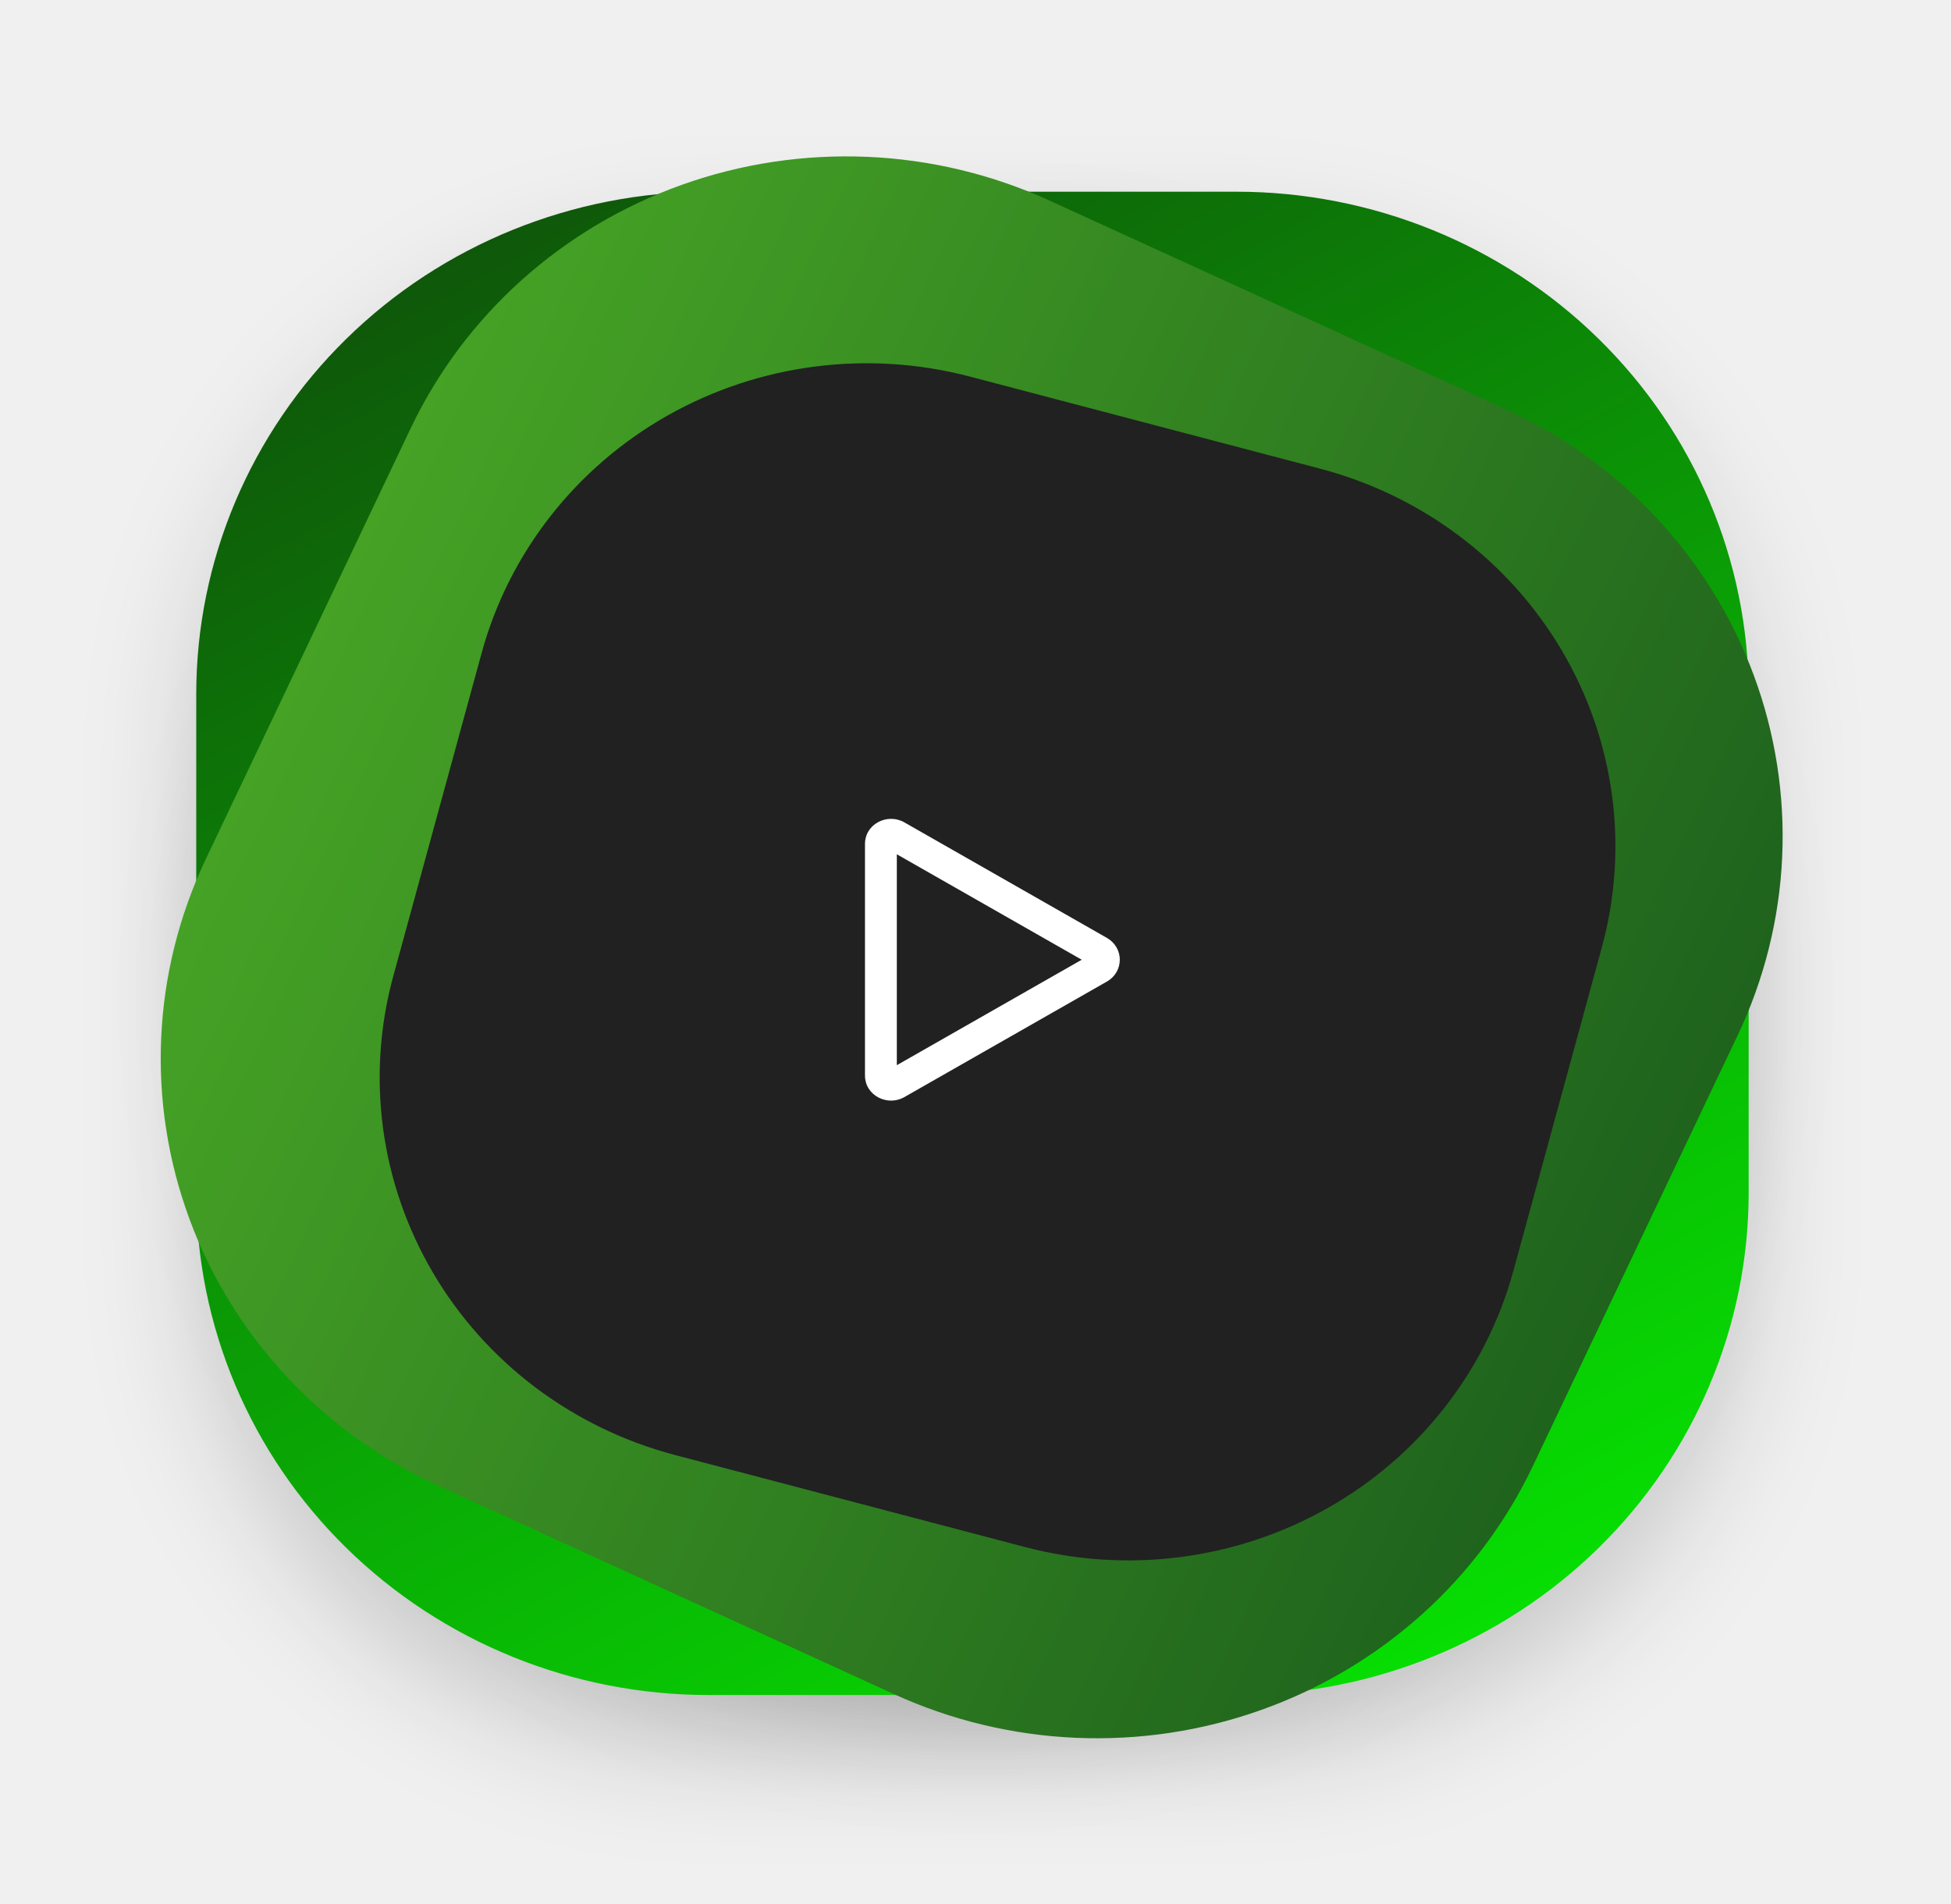
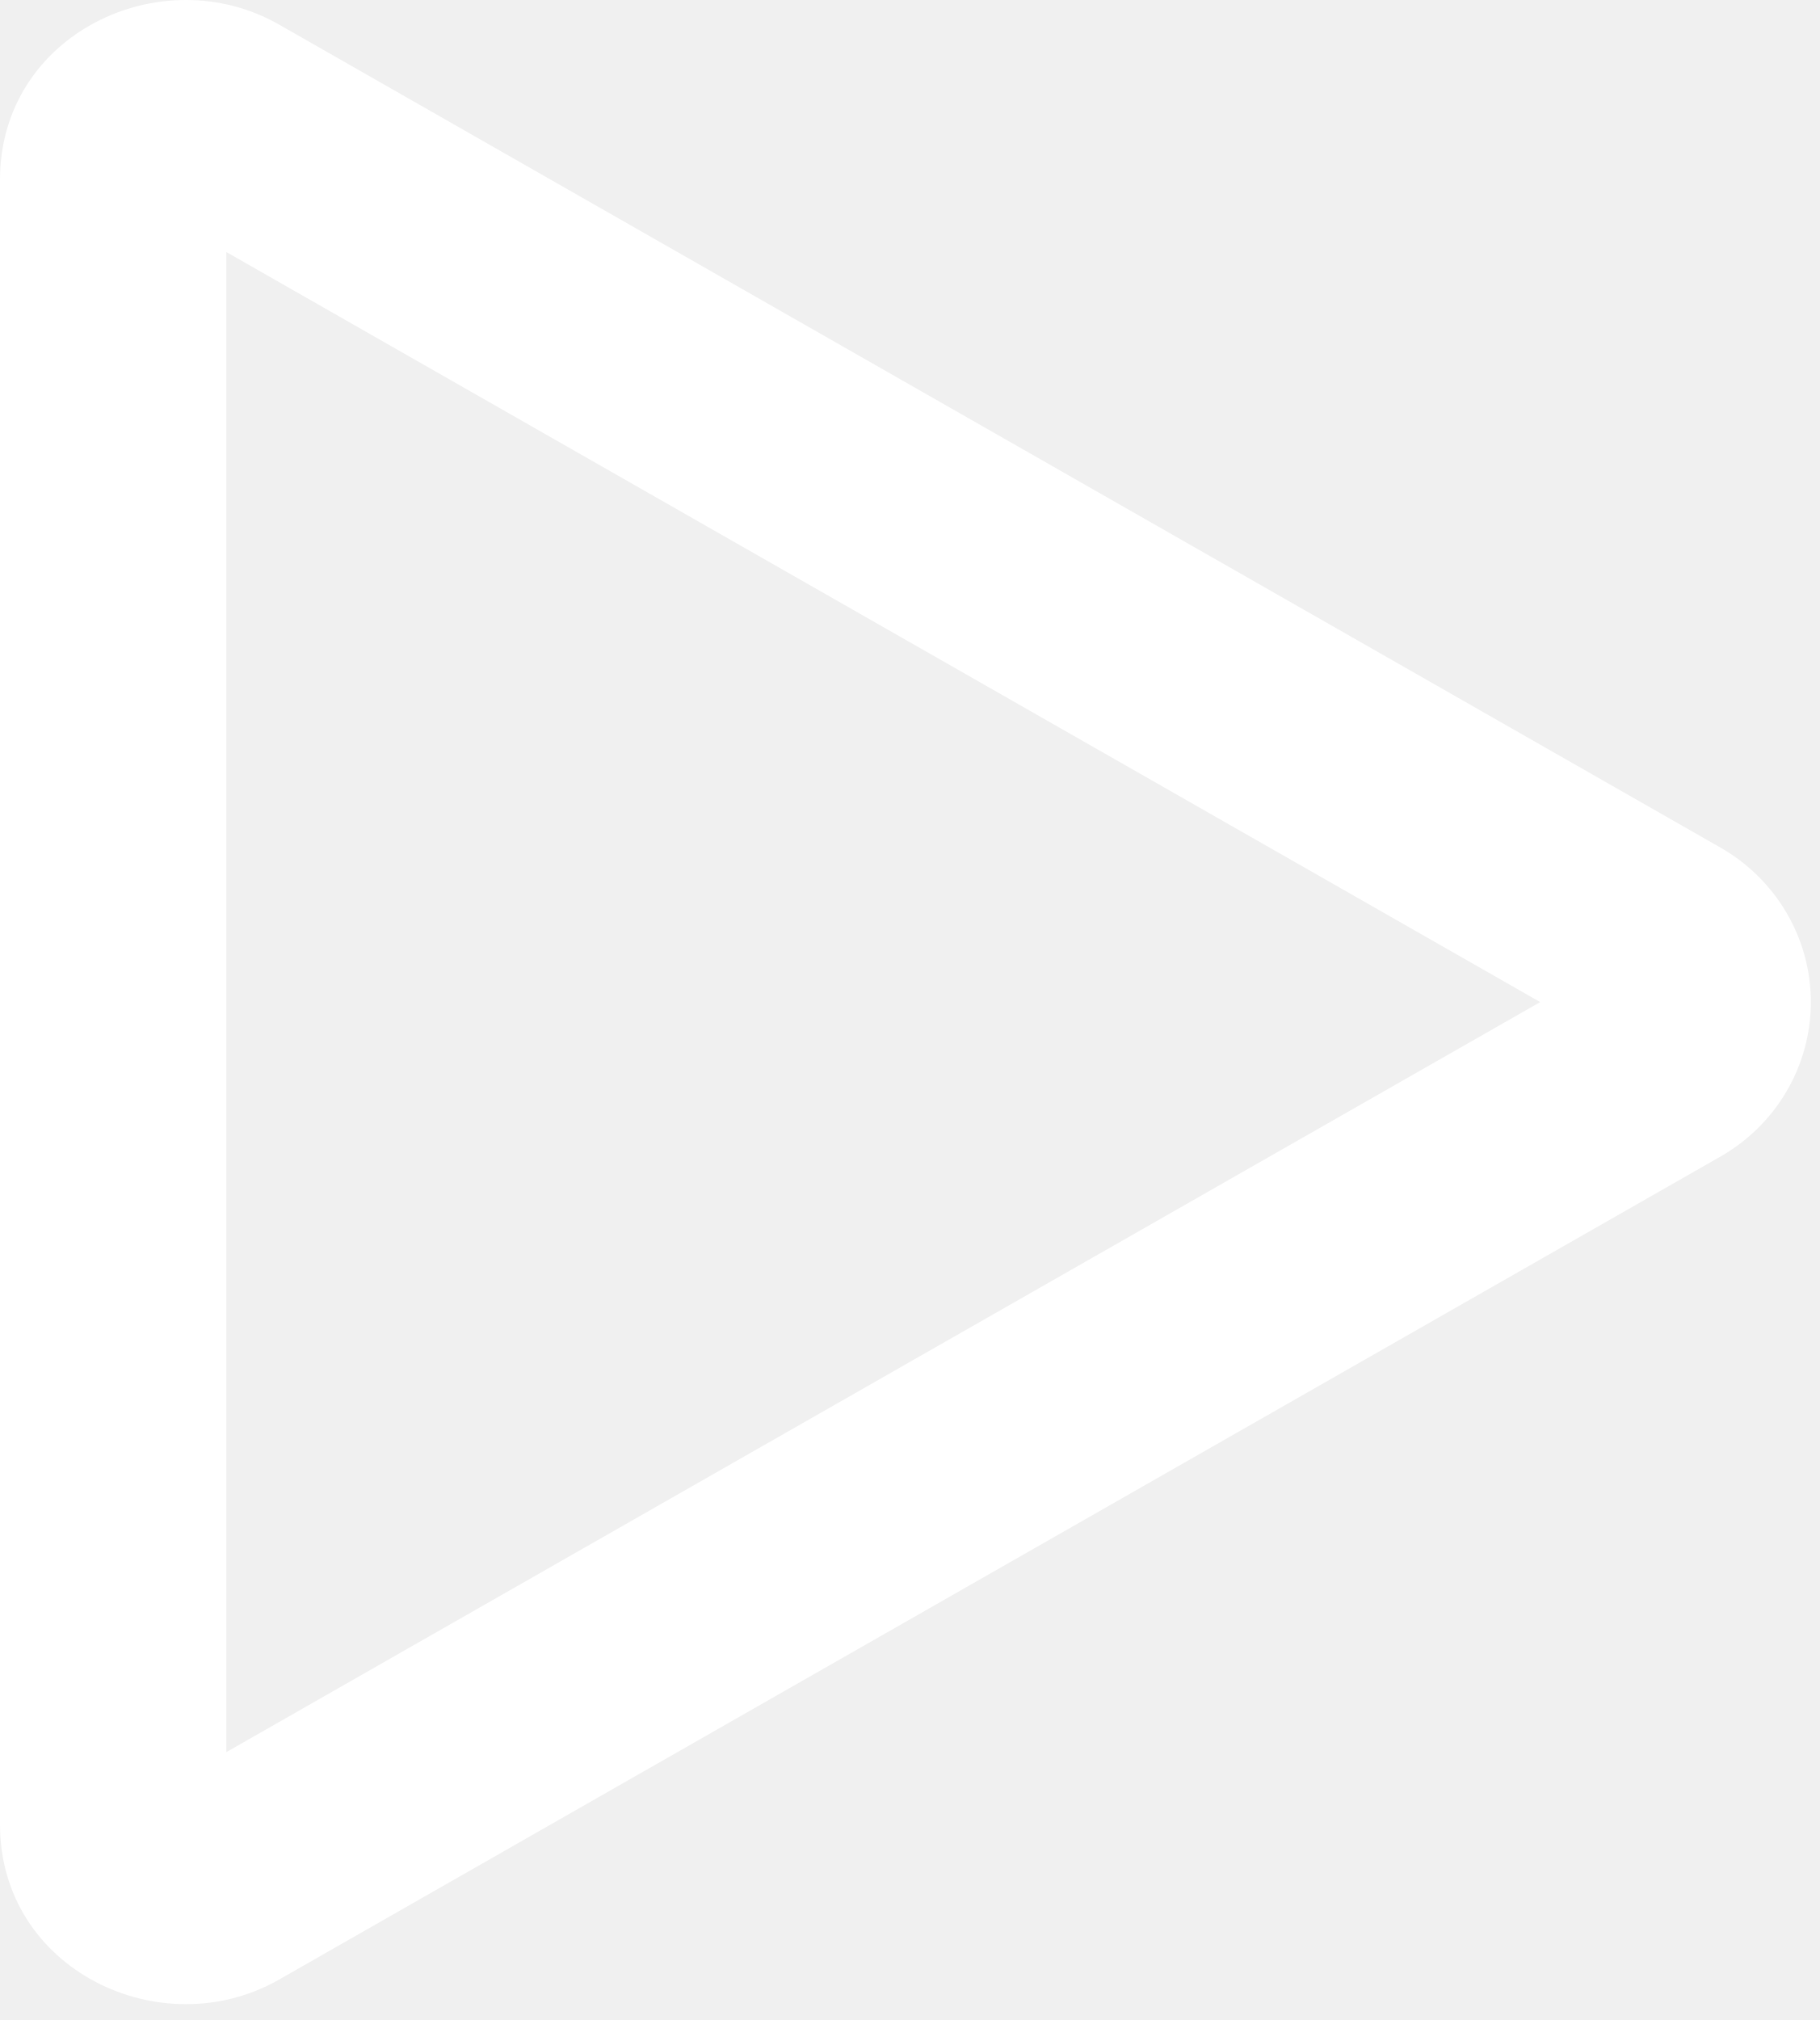
- <svg xmlns="http://www.w3.org/2000/svg" width="165" height="161" viewBox="0 0 165 161" fill="none">
-   <g filter="url(#filter0_d_1578_4010)">
-     <path d="M81.988 18.176C47.46 18.176 19.469 45.628 19.469 79.491C19.469 113.355 47.46 140.806 81.988 140.806H83.057C117.585 140.806 145.576 113.355 145.576 79.491C145.576 45.628 117.585 18.176 83.057 18.176H81.988Z" fill="url(#paint0_linear_1578_4010)" />
-   </g>
-   <g filter="url(#filter1_d_1578_4010)">
-     <path d="M16.597 100.874V58.705C16.597 47.435 21.162 36.627 29.287 28.659C37.412 20.69 48.432 16.214 59.923 16.214H104.562C116.053 16.214 127.073 20.69 135.198 28.659C143.323 36.628 147.888 47.435 147.888 58.705V100.874C147.888 112.143 143.323 122.951 135.198 130.92C127.073 138.889 116.053 143.365 104.562 143.365H59.923C48.432 143.365 37.412 138.889 29.287 130.92C21.162 122.951 16.597 112.143 16.597 100.874H16.597Z" fill="url(#paint1_linear_1578_4010)" />
-   </g>
-   <path d="M17.402 72.669L34.718 36.252C39.275 26.666 47.529 19.249 57.663 15.632C67.797 12.014 78.982 12.493 88.756 16.963L127.284 34.583C132.123 36.796 136.471 39.922 140.079 43.784C143.686 47.645 146.483 52.165 148.31 57.086C150.136 62.008 150.956 67.233 150.723 72.466C150.49 77.698 149.209 82.834 146.952 87.58L129.637 123.997C125.079 133.582 116.826 141 106.691 144.617C96.557 148.235 85.373 147.756 75.599 143.286L37.071 125.666C27.297 121.196 19.733 113.101 16.045 103.163C12.356 93.224 12.845 82.255 17.402 72.669Z" fill="url(#paint2_linear_1578_4010)" />
-   <path d="M33.26 82.567L40.735 55.226C43.05 46.756 48.702 39.535 56.447 35.151C64.191 30.768 73.394 29.581 82.031 31.852L111.634 39.637C120.271 41.908 127.634 47.45 132.104 55.046C136.574 62.641 137.784 71.666 135.468 80.137L127.994 107.477C125.678 115.947 120.026 123.168 112.282 127.552C104.537 131.935 95.335 133.122 86.698 130.851L57.094 123.067C48.457 120.796 41.094 115.253 36.624 107.658C32.155 100.062 30.945 91.037 33.26 82.567Z" fill="#212121" />
-   <path d="M91.483 81.174L75.847 72.255V90.093L91.483 81.174ZM93.617 79.33C93.947 79.516 94.222 79.785 94.413 80.109C94.604 80.432 94.704 80.8 94.704 81.174C94.704 81.548 94.604 81.916 94.413 82.24C94.222 82.563 93.947 82.832 93.617 83.018L76.474 92.797C75.073 93.597 73.153 92.683 73.153 90.954V71.394C73.153 69.665 75.073 68.751 76.474 69.551L93.617 79.33Z" fill="white" />
-   <defs>
-     <filter id="filter0_d_1578_4010" x="9.956" y="13.42" width="145.134" height="141.656" filterUnits="userSpaceOnUse" color-interpolation-filters="sRGB">
-       <feFlood flood-opacity="0" result="BackgroundImageFix" />
-       <feColorMatrix in="SourceAlpha" type="matrix" values="0 0 0 0 0 0 0 0 0 0 0 0 0 0 0 0 0 0 127 0" result="hardAlpha" />
-       <feOffset dy="4.757" />
-       <feGaussianBlur stdDeviation="4.757" />
-       <feColorMatrix type="matrix" values="0 0 0 0 0 0 0 0 0 0 0 0 0 0 0 0 0 0 0.161 0" />
-       <feBlend mode="normal" in2="BackgroundImageFix" result="effect1_dropShadow_1578_4010" />
-       <feBlend mode="normal" in="SourceGraphic" in2="effect1_dropShadow_1578_4010" result="shape" />
-     </filter>
-     <filter id="filter1_d_1578_4010" x="7.084" y="11.457" width="150.317" height="146.178" filterUnits="userSpaceOnUse" color-interpolation-filters="sRGB">
-       <feFlood flood-opacity="0" result="BackgroundImageFix" />
-       <feColorMatrix in="SourceAlpha" type="matrix" values="0 0 0 0 0 0 0 0 0 0 0 0 0 0 0 0 0 0 127 0" result="hardAlpha" />
-       <feOffset dy="4.757" />
-       <feGaussianBlur stdDeviation="4.757" />
-       <feColorMatrix type="matrix" values="0 0 0 0 0 0 0 0 0 0 0 0 0 0 0 0 0 0 0.161 0" />
-       <feBlend mode="normal" in2="BackgroundImageFix" result="effect1_dropShadow_1578_4010" />
-       <feBlend mode="normal" in="SourceGraphic" in2="effect1_dropShadow_1578_4010" result="shape" />
-     </filter>
-     <linearGradient id="paint0_linear_1578_4010" x1="128.426" y1="171.709" x2="33.939" y2="-1.127" gradientUnits="userSpaceOnUse">
-       <stop stop-color="#00E2FF" />
-       <stop offset="1" stop-color="#8900FF" />
-     </linearGradient>
-     <linearGradient id="paint1_linear_1578_4010" x1="130.032" y1="175.408" x2="32.277" y2="-4.136" gradientUnits="userSpaceOnUse">
-       <stop stop-color="#05FF00" />
-       <stop offset="1" stop-color="#10400B" />
-     </linearGradient>
-     <linearGradient id="paint2_linear_1578_4010" x1="26.06" y1="54.461" x2="137.505" y2="107.449" gradientUnits="userSpaceOnUse">
-       <stop stop-color="#45A225" />
-       <stop offset="1" stop-color="#1F631D" />
-     </linearGradient>
-   </defs>
+ <svg xmlns="http://www.w3.org/2000/svg" viewBox="0 0 100 111" fill="none">
+   <path d="M84.655 55.065L12.442 13.85V96.28L84.655 55.065ZM94.509 46.545C96.035 47.404 97.302 48.645 98.184 50.141C99.066 51.637 99.53 53.336 99.53 55.065C99.53 56.794 99.066 58.493 98.184 59.989C97.302 61.485 96.035 62.725 94.509 63.584L15.341 108.778C8.871 112.474 0 108.251 0 100.258V9.872C0 1.879 8.871 -2.344 15.341 1.352L94.509 46.545Z" fill="white" />
</svg>
